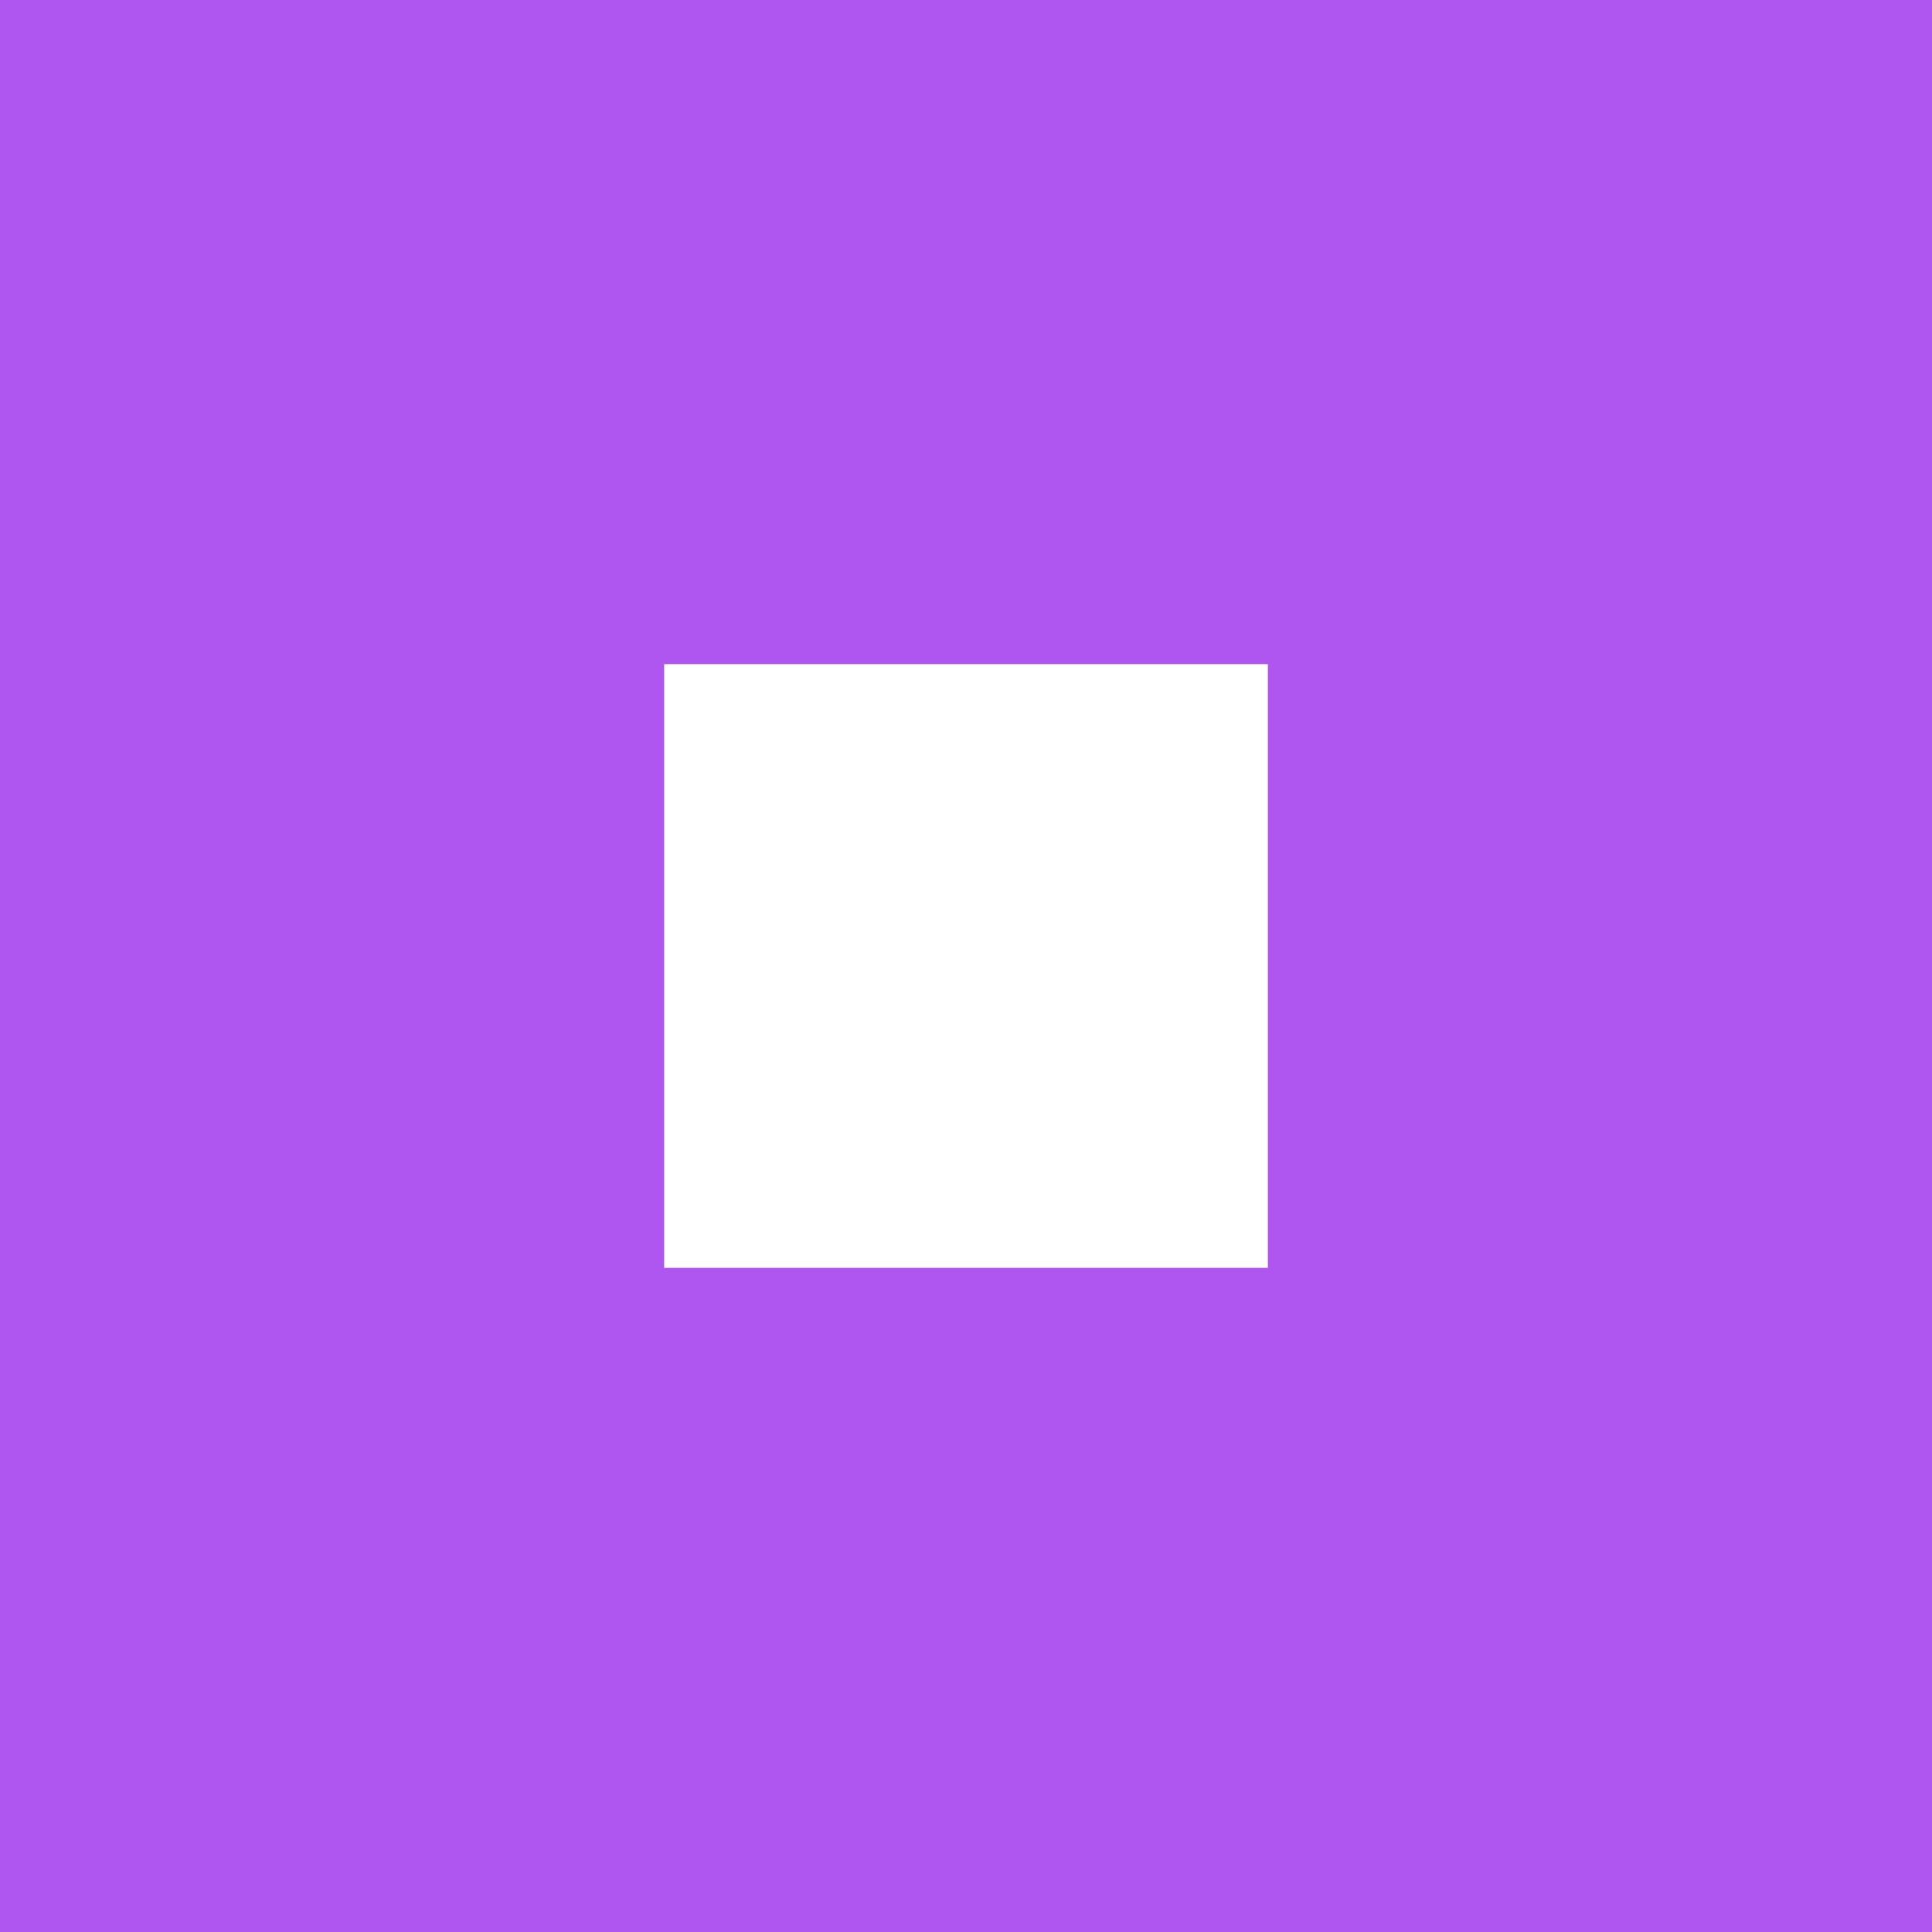
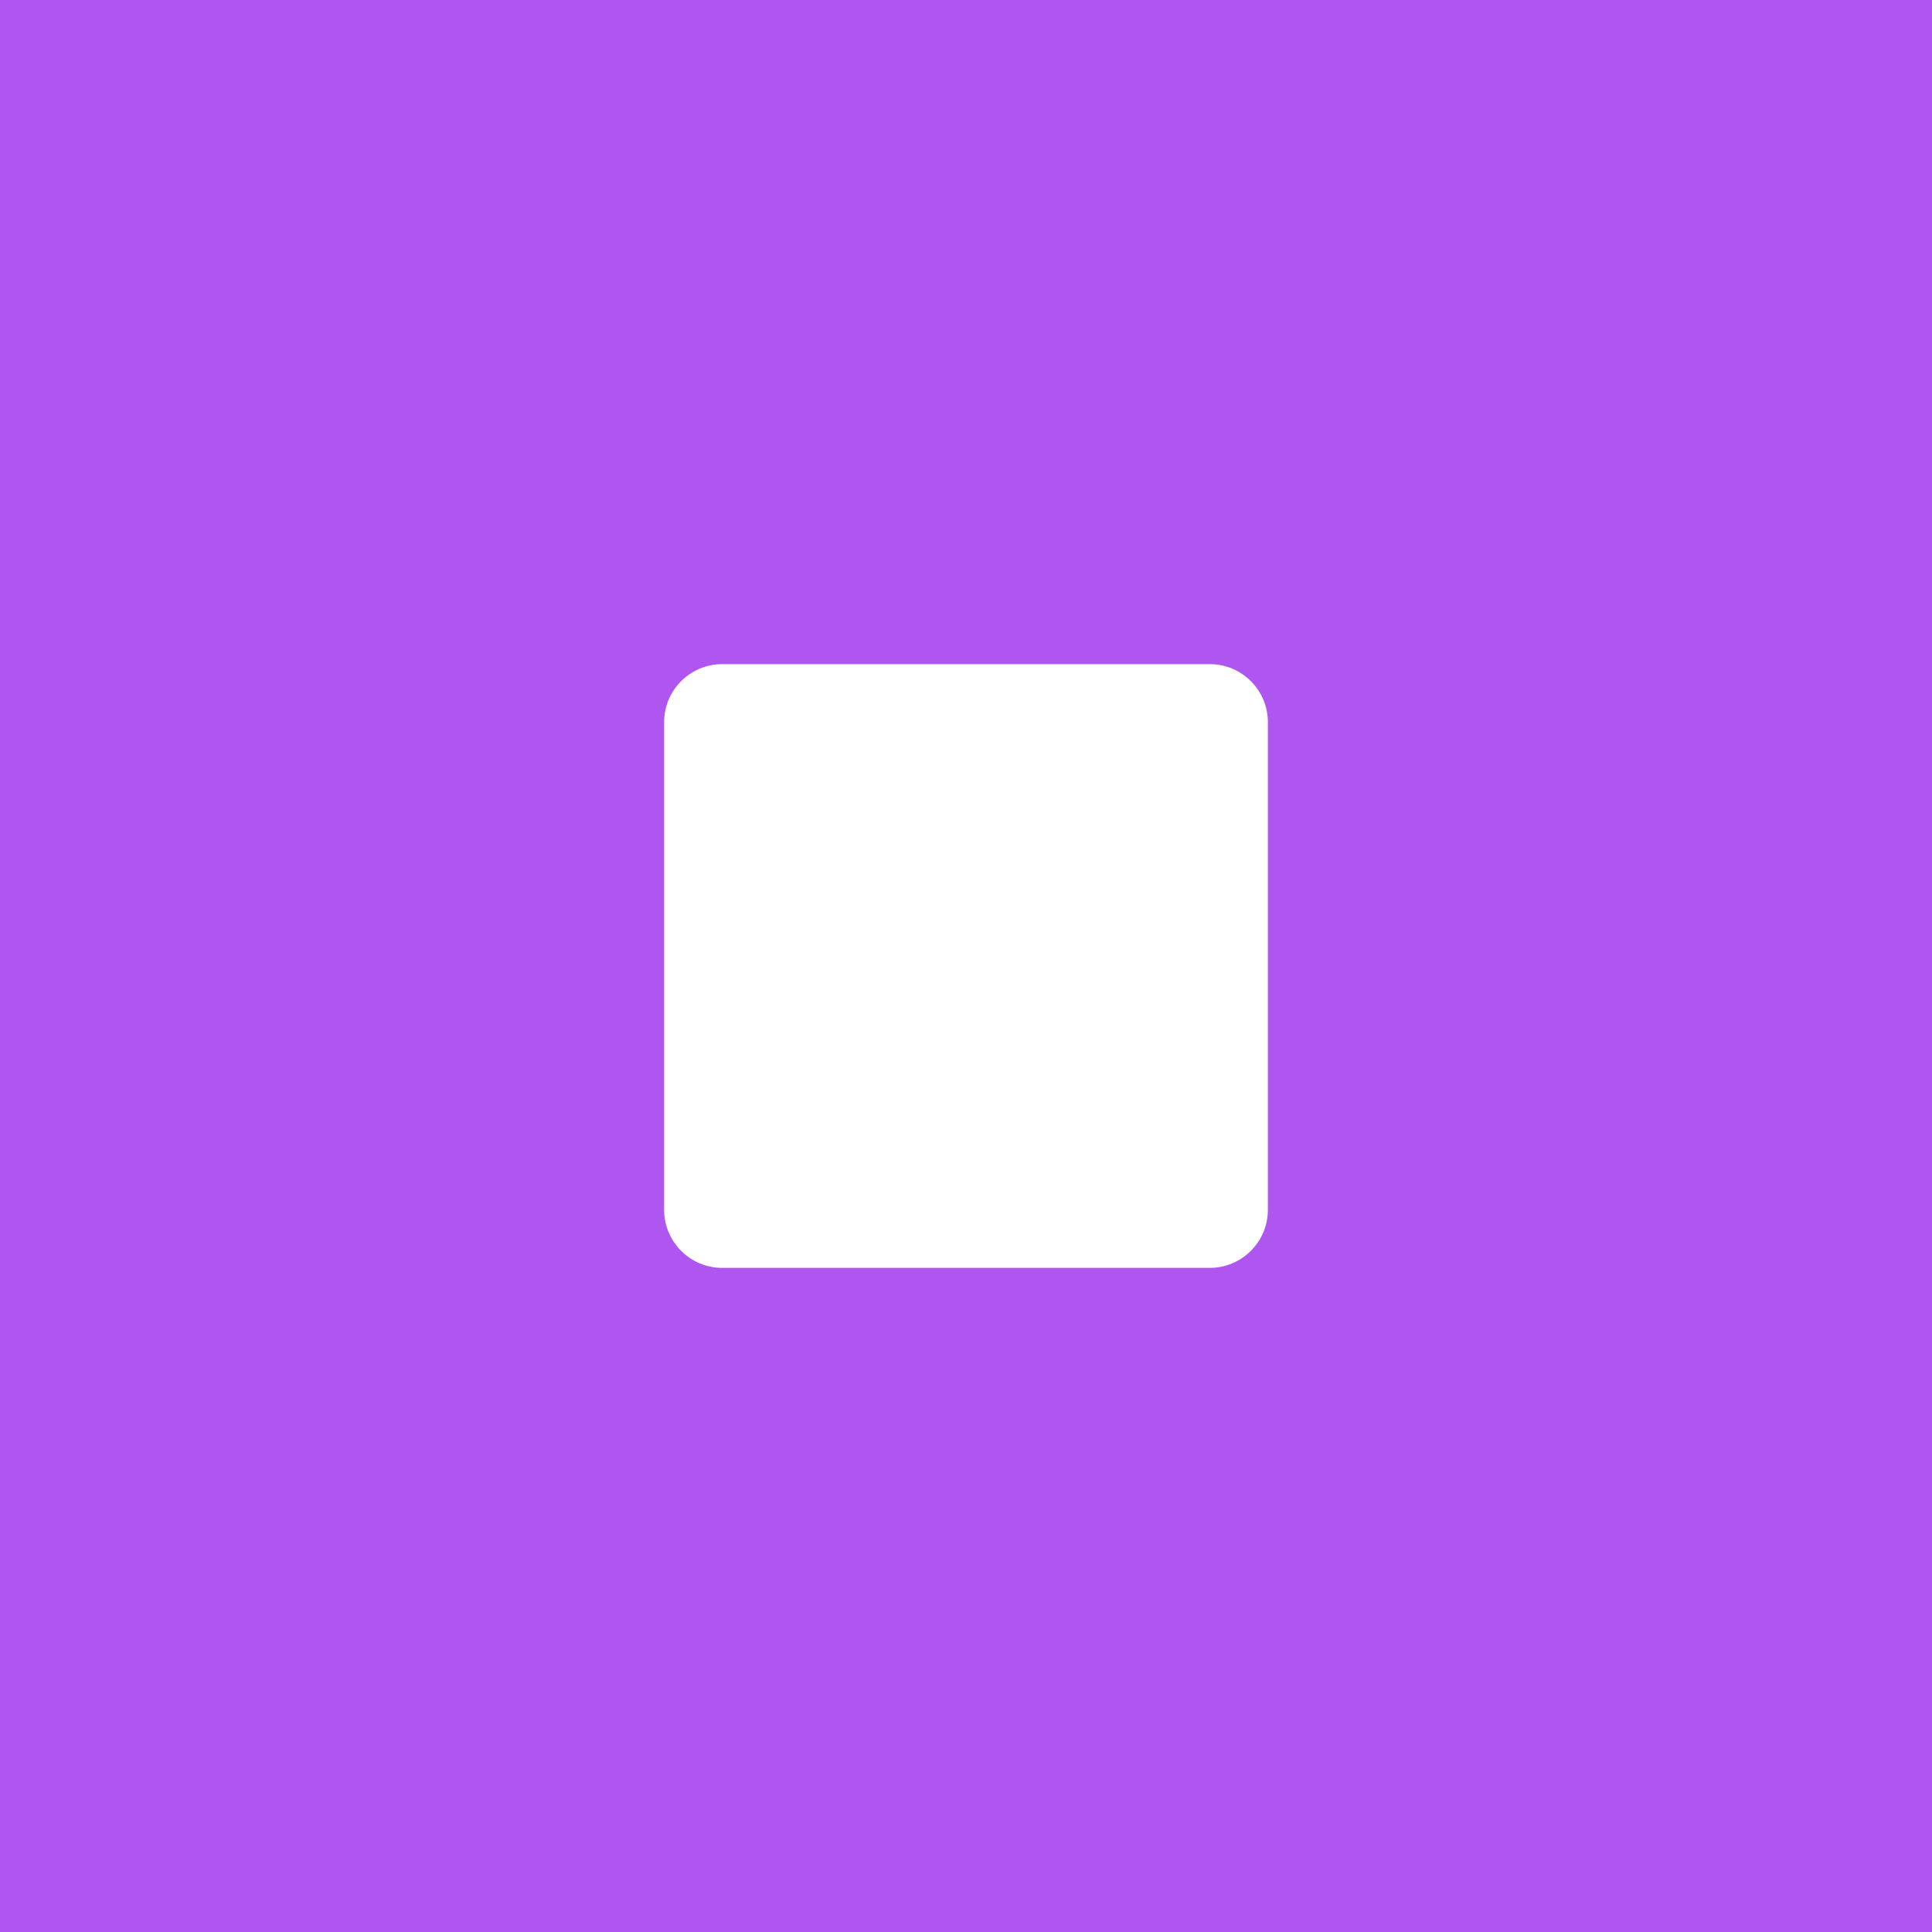
<svg xmlns="http://www.w3.org/2000/svg" version="1.1" id="Layer_1" x="0px" y="0px" viewBox="0 0 400 400" style="enable-background:new 0 0 400 400;" xml:space="preserve">
  <style type="text/css">
	.st0{fill:#AF55F0;}
</style>
-   <g>
-     <g>
-       <g>
-         <g>
-           <path class="st0" d="M0,0v400h400V0H0z M262.5,262.5h-125v-125h125V262.5z" />
-         </g>
-       </g>
-     </g>
-   </g>
+   <path class="st0" d="M0,0v400h400V0H0z M250.5,262.5h-101c-6.6,0-12-5.4-12-12v-101c0-6.6,5.4-12,12-12h101c6.6,0,12,5.4,12,12v101  C262.5,257.1,257.1,262.5,250.5,262.5z" />
</svg>
